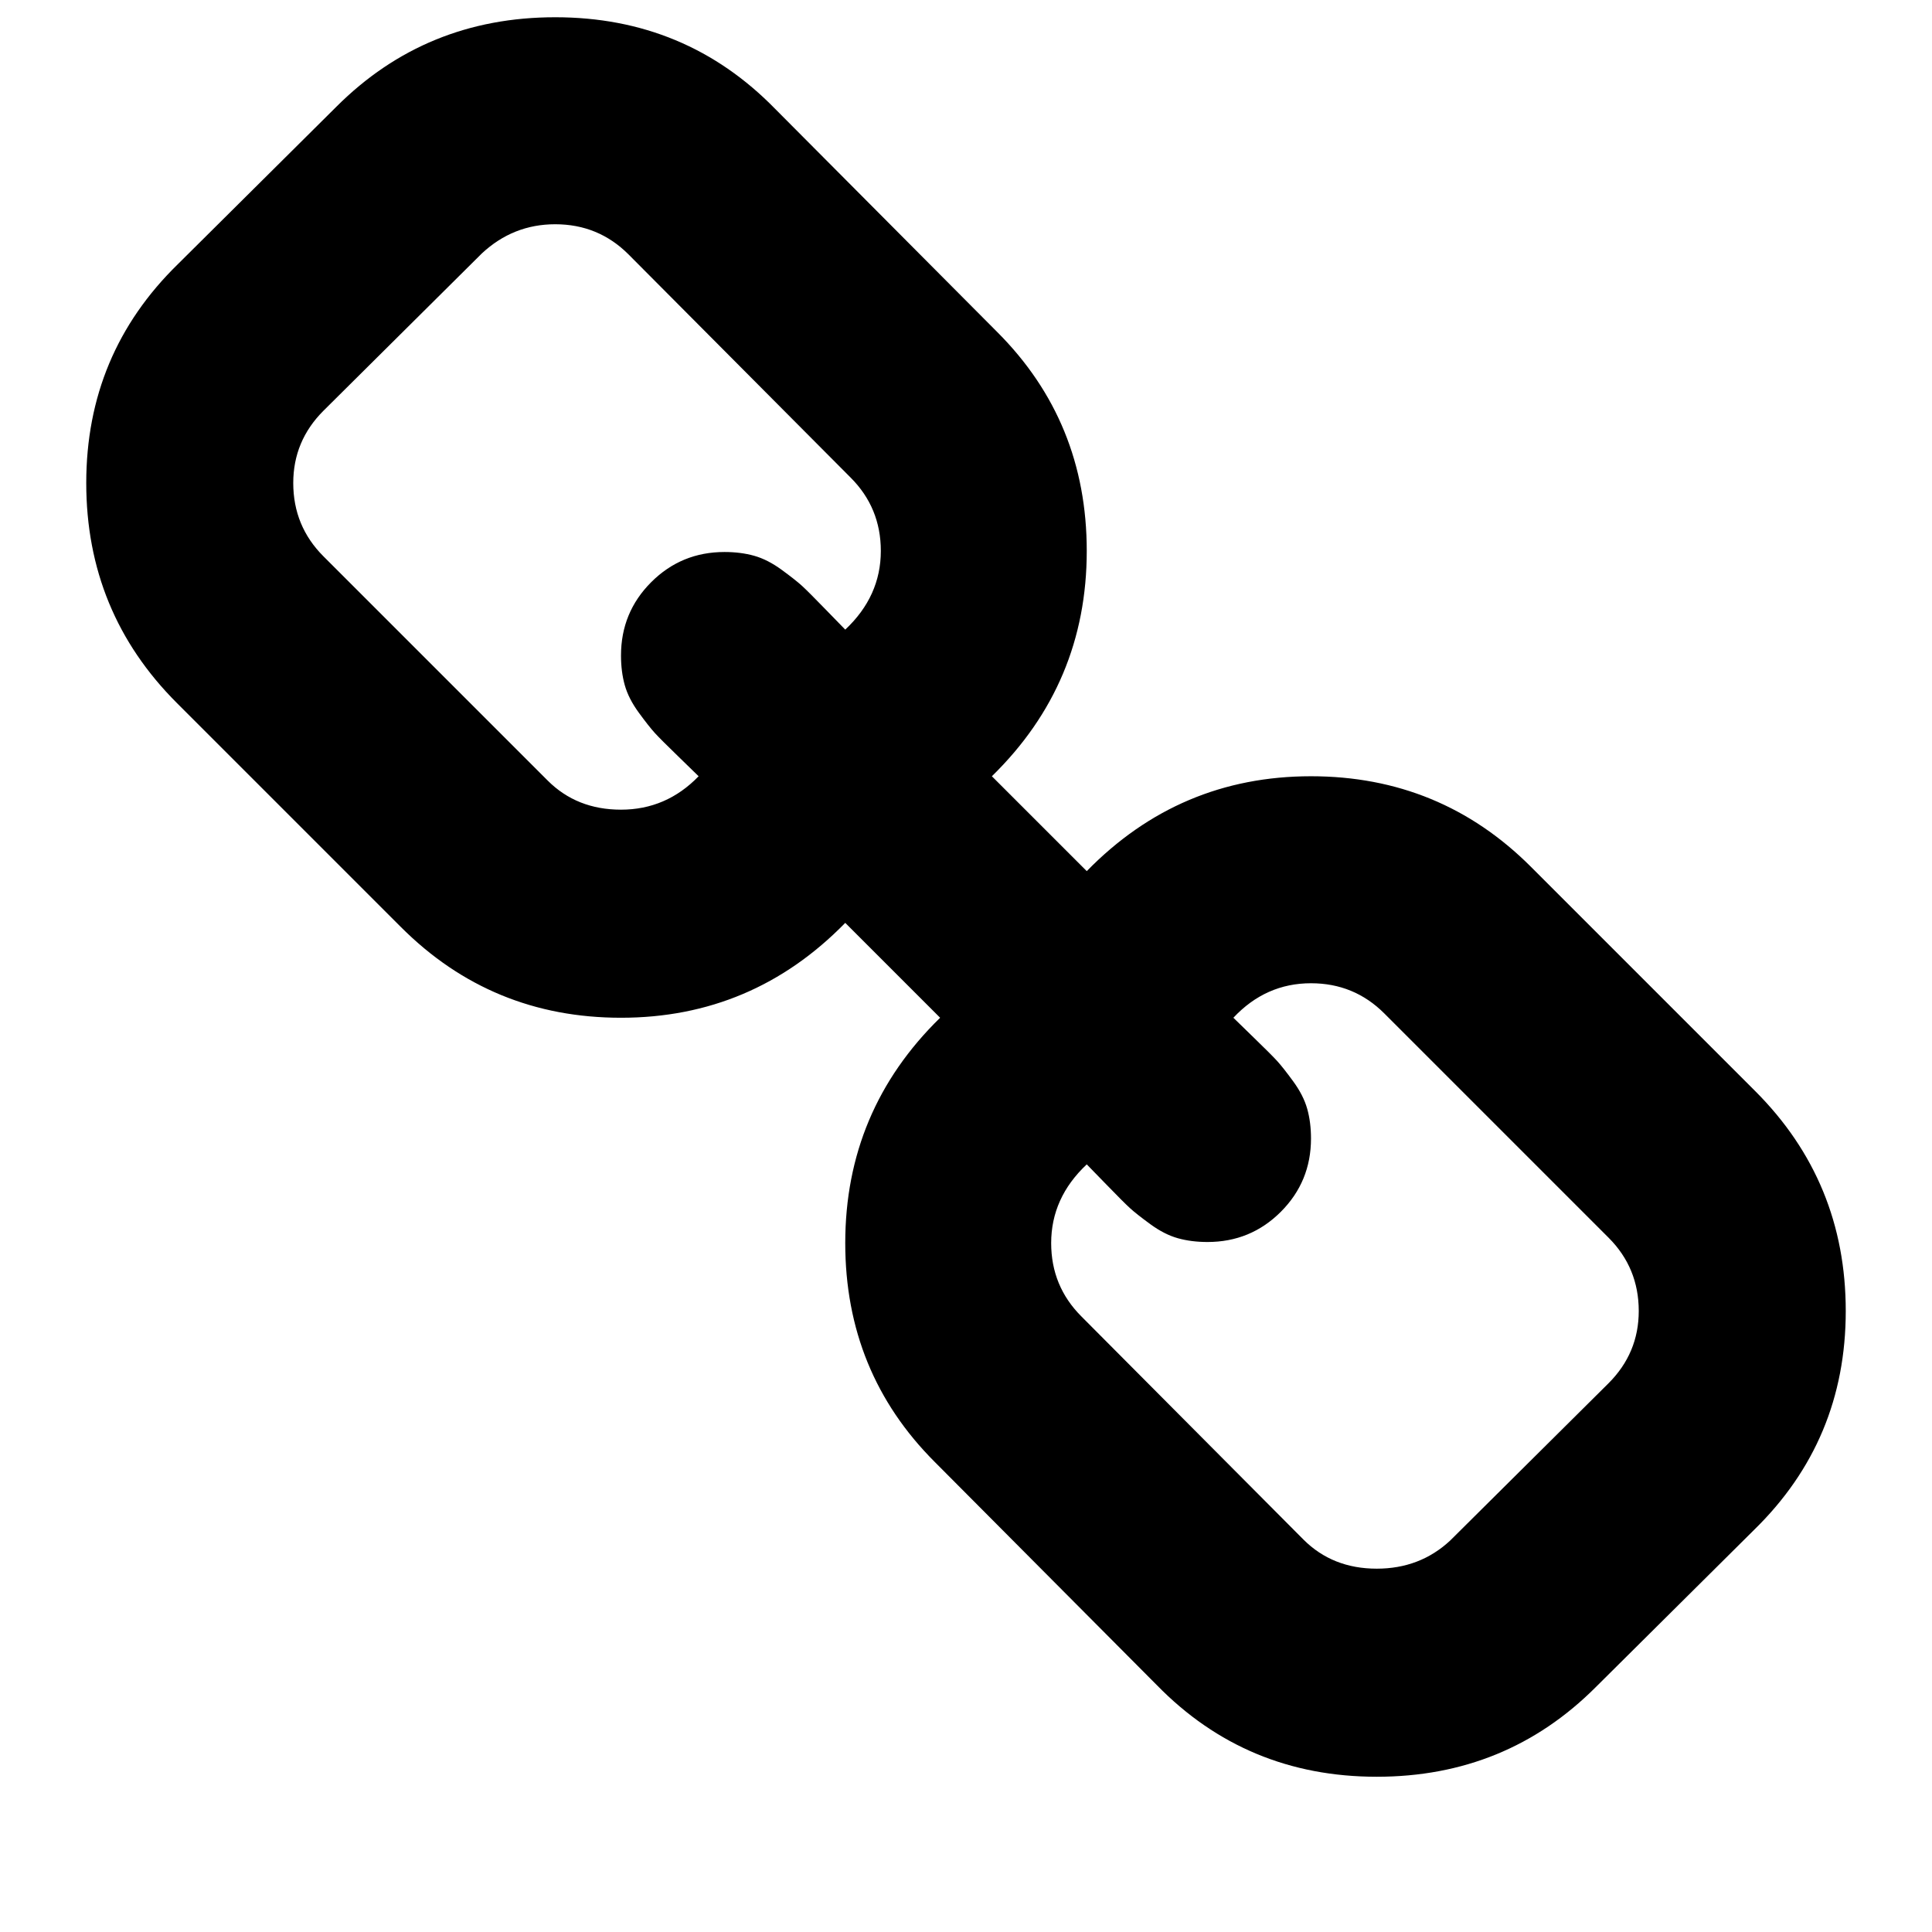
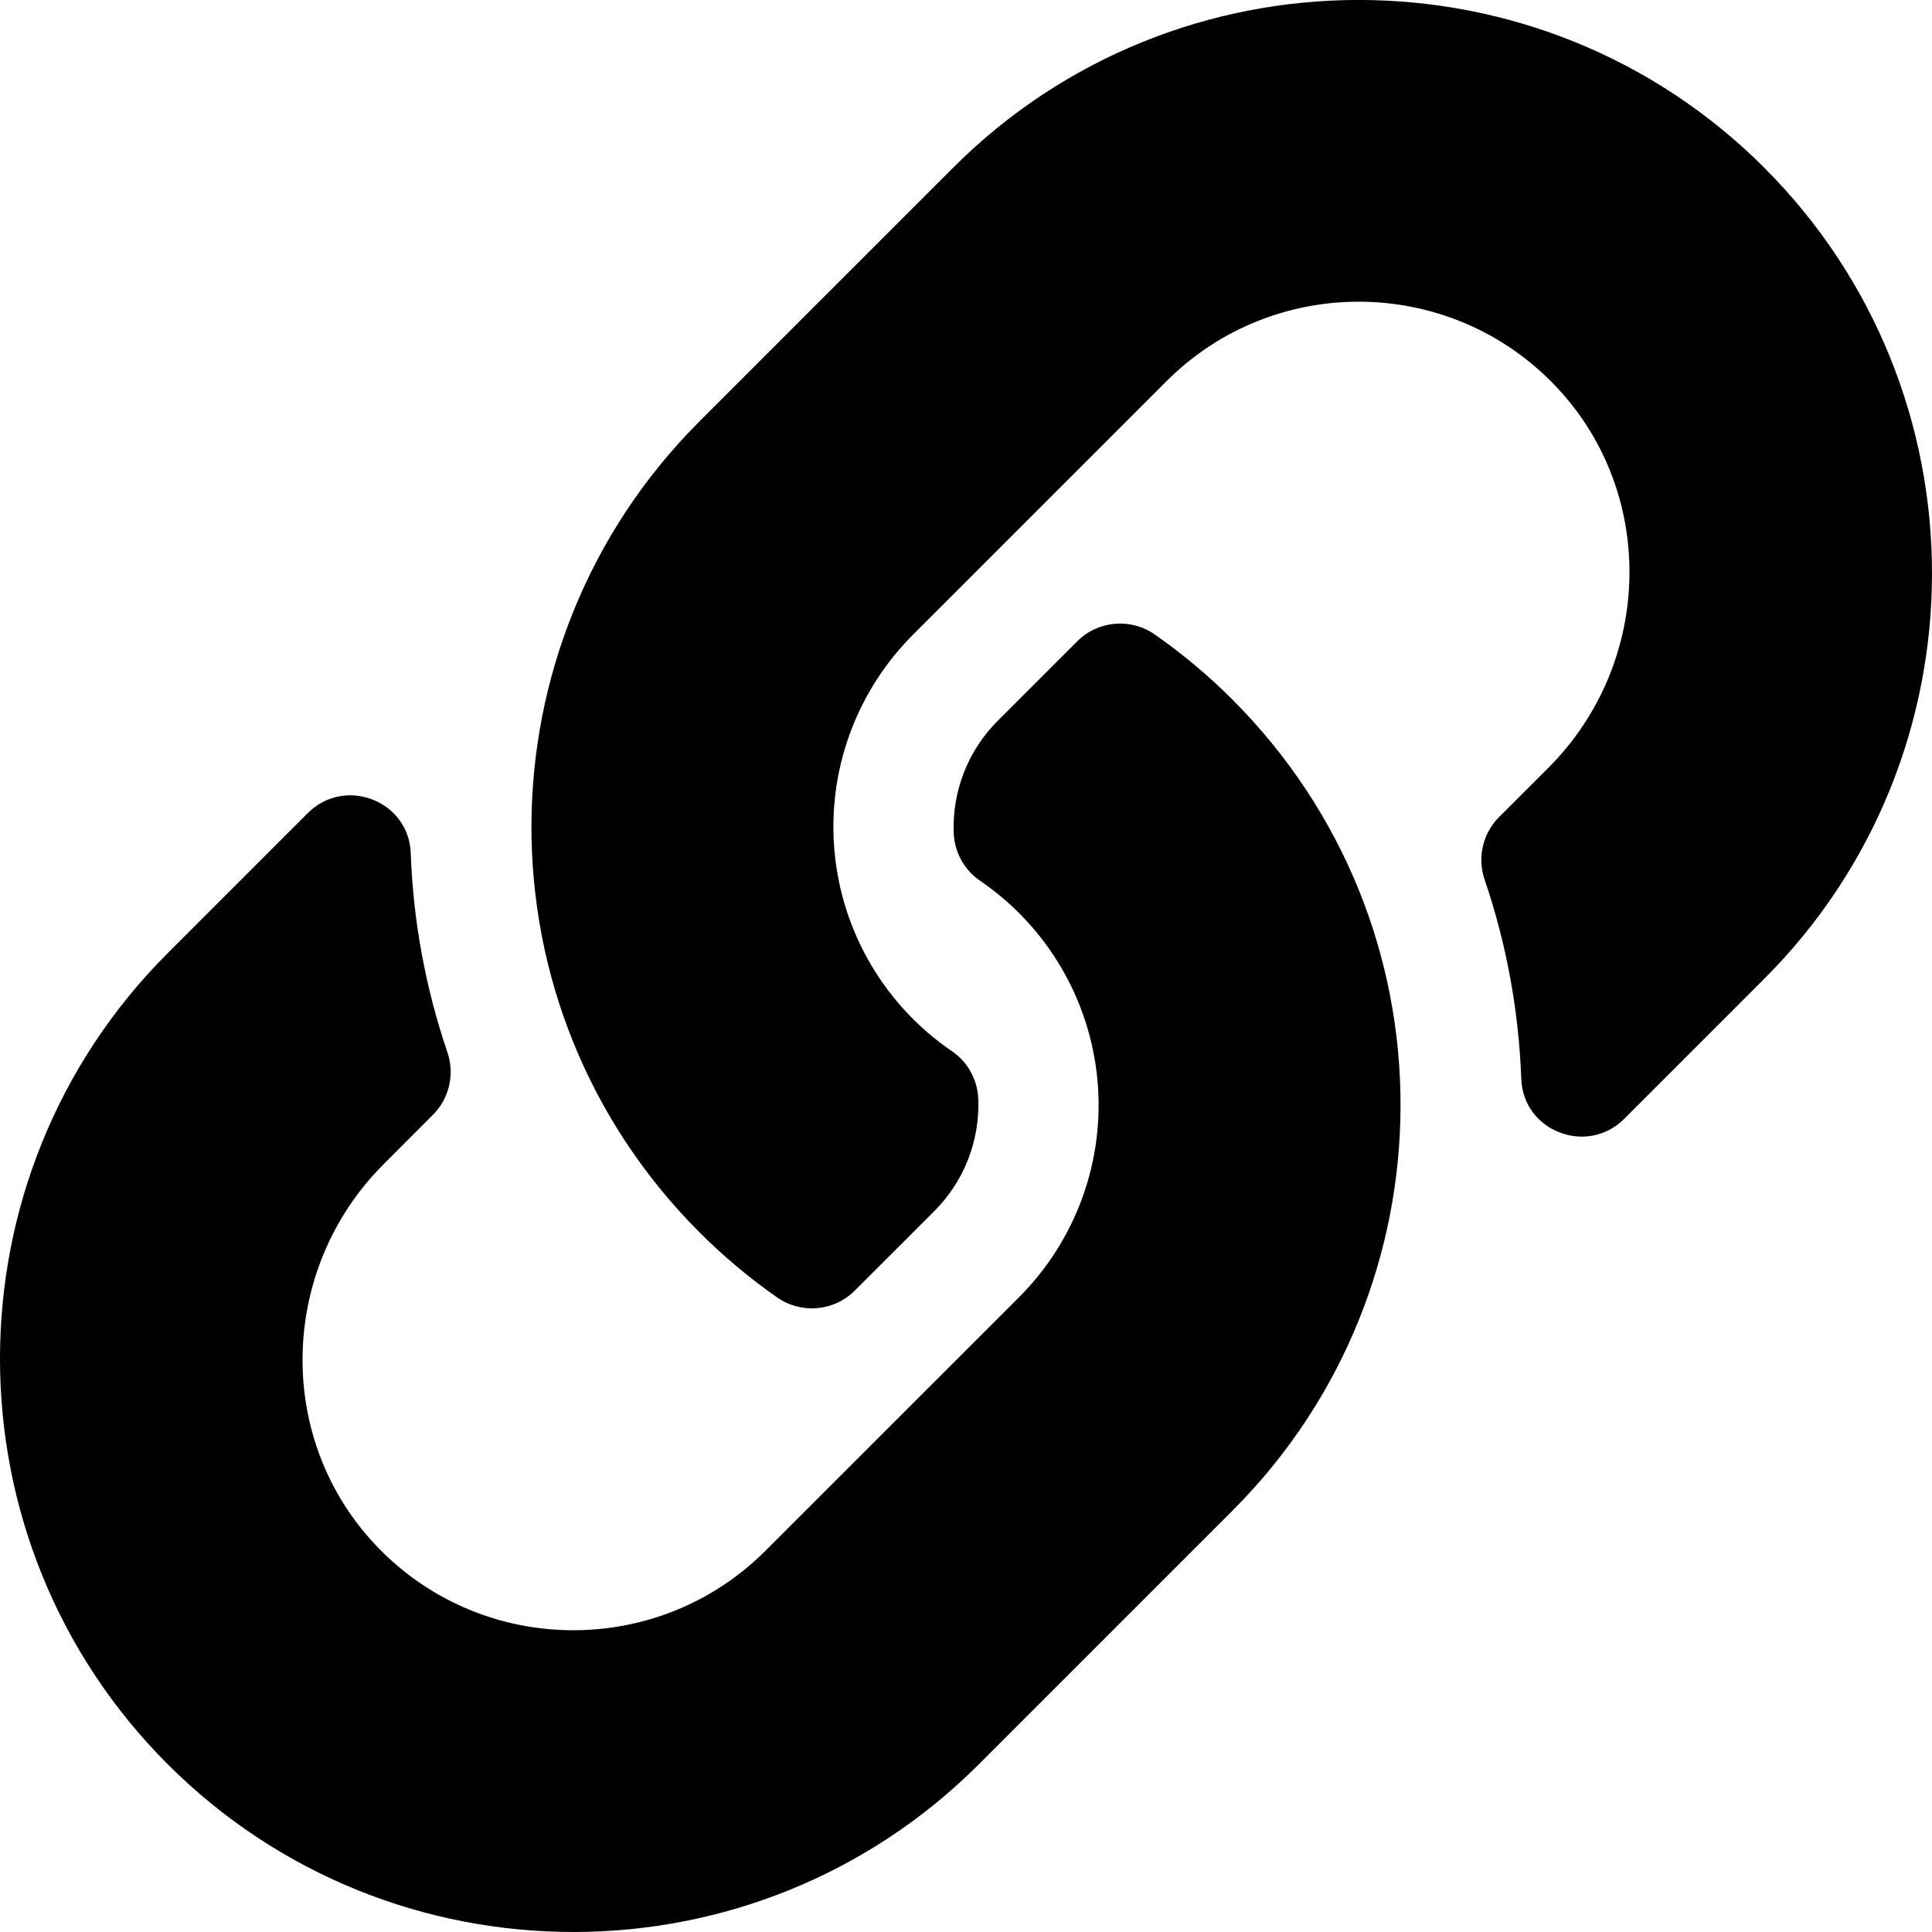
- <svg xmlns="http://www.w3.org/2000/svg" width="1792" height="1792" viewBox="0 0 1792 1792">
-   <path d="M1520 1216q0-40-28-68l-208-208q-28-28-68-28-42 0-72 32 3 3 19 18.5t21.5 21.5 15 19 13 25.5 3.5 27.5q0 40-28 68t-68 28q-15 0-27.5-3.5t-25.5-13-19-15-21.5-21.5-18.5-19q-33 31-33 73 0 40 28 68l206 207q27 27 68 27 40 0 68-26l147-146q28-28 28-67zm-703-705q0-40-28-68l-206-207q-28-28-68-28-39 0-68 27l-147 146q-28 28-28 67 0 40 28 68l208 208q27 27 68 27 42 0 72-31-3-3-19-18.5t-21.5-21.5-15-19-13-25.5-3.5-27.5q0-40 28-68t68-28q15 0 27.5 3.5t25.5 13 19 15 21.5 21.5 18.5 19q33-31 33-73zm895 705q0 120-85 203l-147 146q-83 83-203 83-121 0-204-85l-206-207q-83-83-83-203 0-123 88-209l-88-88q-86 88-208 88-120 0-204-84l-208-208q-84-84-84-204t85-203l147-146q83-83 203-83 121 0 204 85l206 207q83 83 83 203 0 123-88 209l88 88q86-88 208-88 120 0 204 84l208 208q84 84 84 204z" />
+ <svg xmlns="http://www.w3.org/2000/svg" viewBox="0 0 512 512">
+   <path d="M326.61 185.4c59.75 59.8 58.93 155.69.36 214.58-.1.12-.24.25-.36.37l-67.2 67.2c-59.27 59.27-155.7 59.26-214.96 0-59.27-59.26-59.27-155.7 0-214.96l37.1-37.1c9.85-9.85 26.8-3.3 27.3 10.6a184.27 184.27 0 0 0 9.7 52.72 16.1 16.1 0 0 1-3.8 16.61l-13.08 13.1c-28.02 28.02-28.9 73.65-1.15 101.95 28.02 28.58 74.08 28.75 102.32.51l67.2-67.19a71.98 71.98 0 0 0-10.34-110.4 16.04 16.04 0 0 1-6.95-12.6 39.83 39.83 0 0 1 11.7-29.81l21.06-21.06a16.06 16.06 0 0 1 20.58-1.73 152.48 152.48 0 0 1 20.52 17.2zM467.55 44.44c-59.26-59.26-155.7-59.27-214.96 0l-67.2 67.2-.36.37c-58.57 58.9-59.39 154.78.36 214.59a152.45 152.45 0 0 0 20.52 17.2 16.07 16.07 0 0 0 20.58-1.74l21.06-21.05a39.83 39.83 0 0 0 11.7-29.8 16.04 16.04 0 0 0-6.95-12.61 71.98 71.98 0 0 1-10.34-110.4l67.2-67.2c28.23-28.23 74.3-28.06 102.32.52 27.75 28.3 26.87 73.93-1.15 101.96l-13.1 13.09a16.1 16.1 0 0 0-3.77 16.6c5.86 17.2 9.04 35 9.69 52.73.5 13.9 17.45 20.44 27.29 10.6l37.1-37.1c59.28-59.26 59.28-155.7 0-214.96z" />
</svg>
